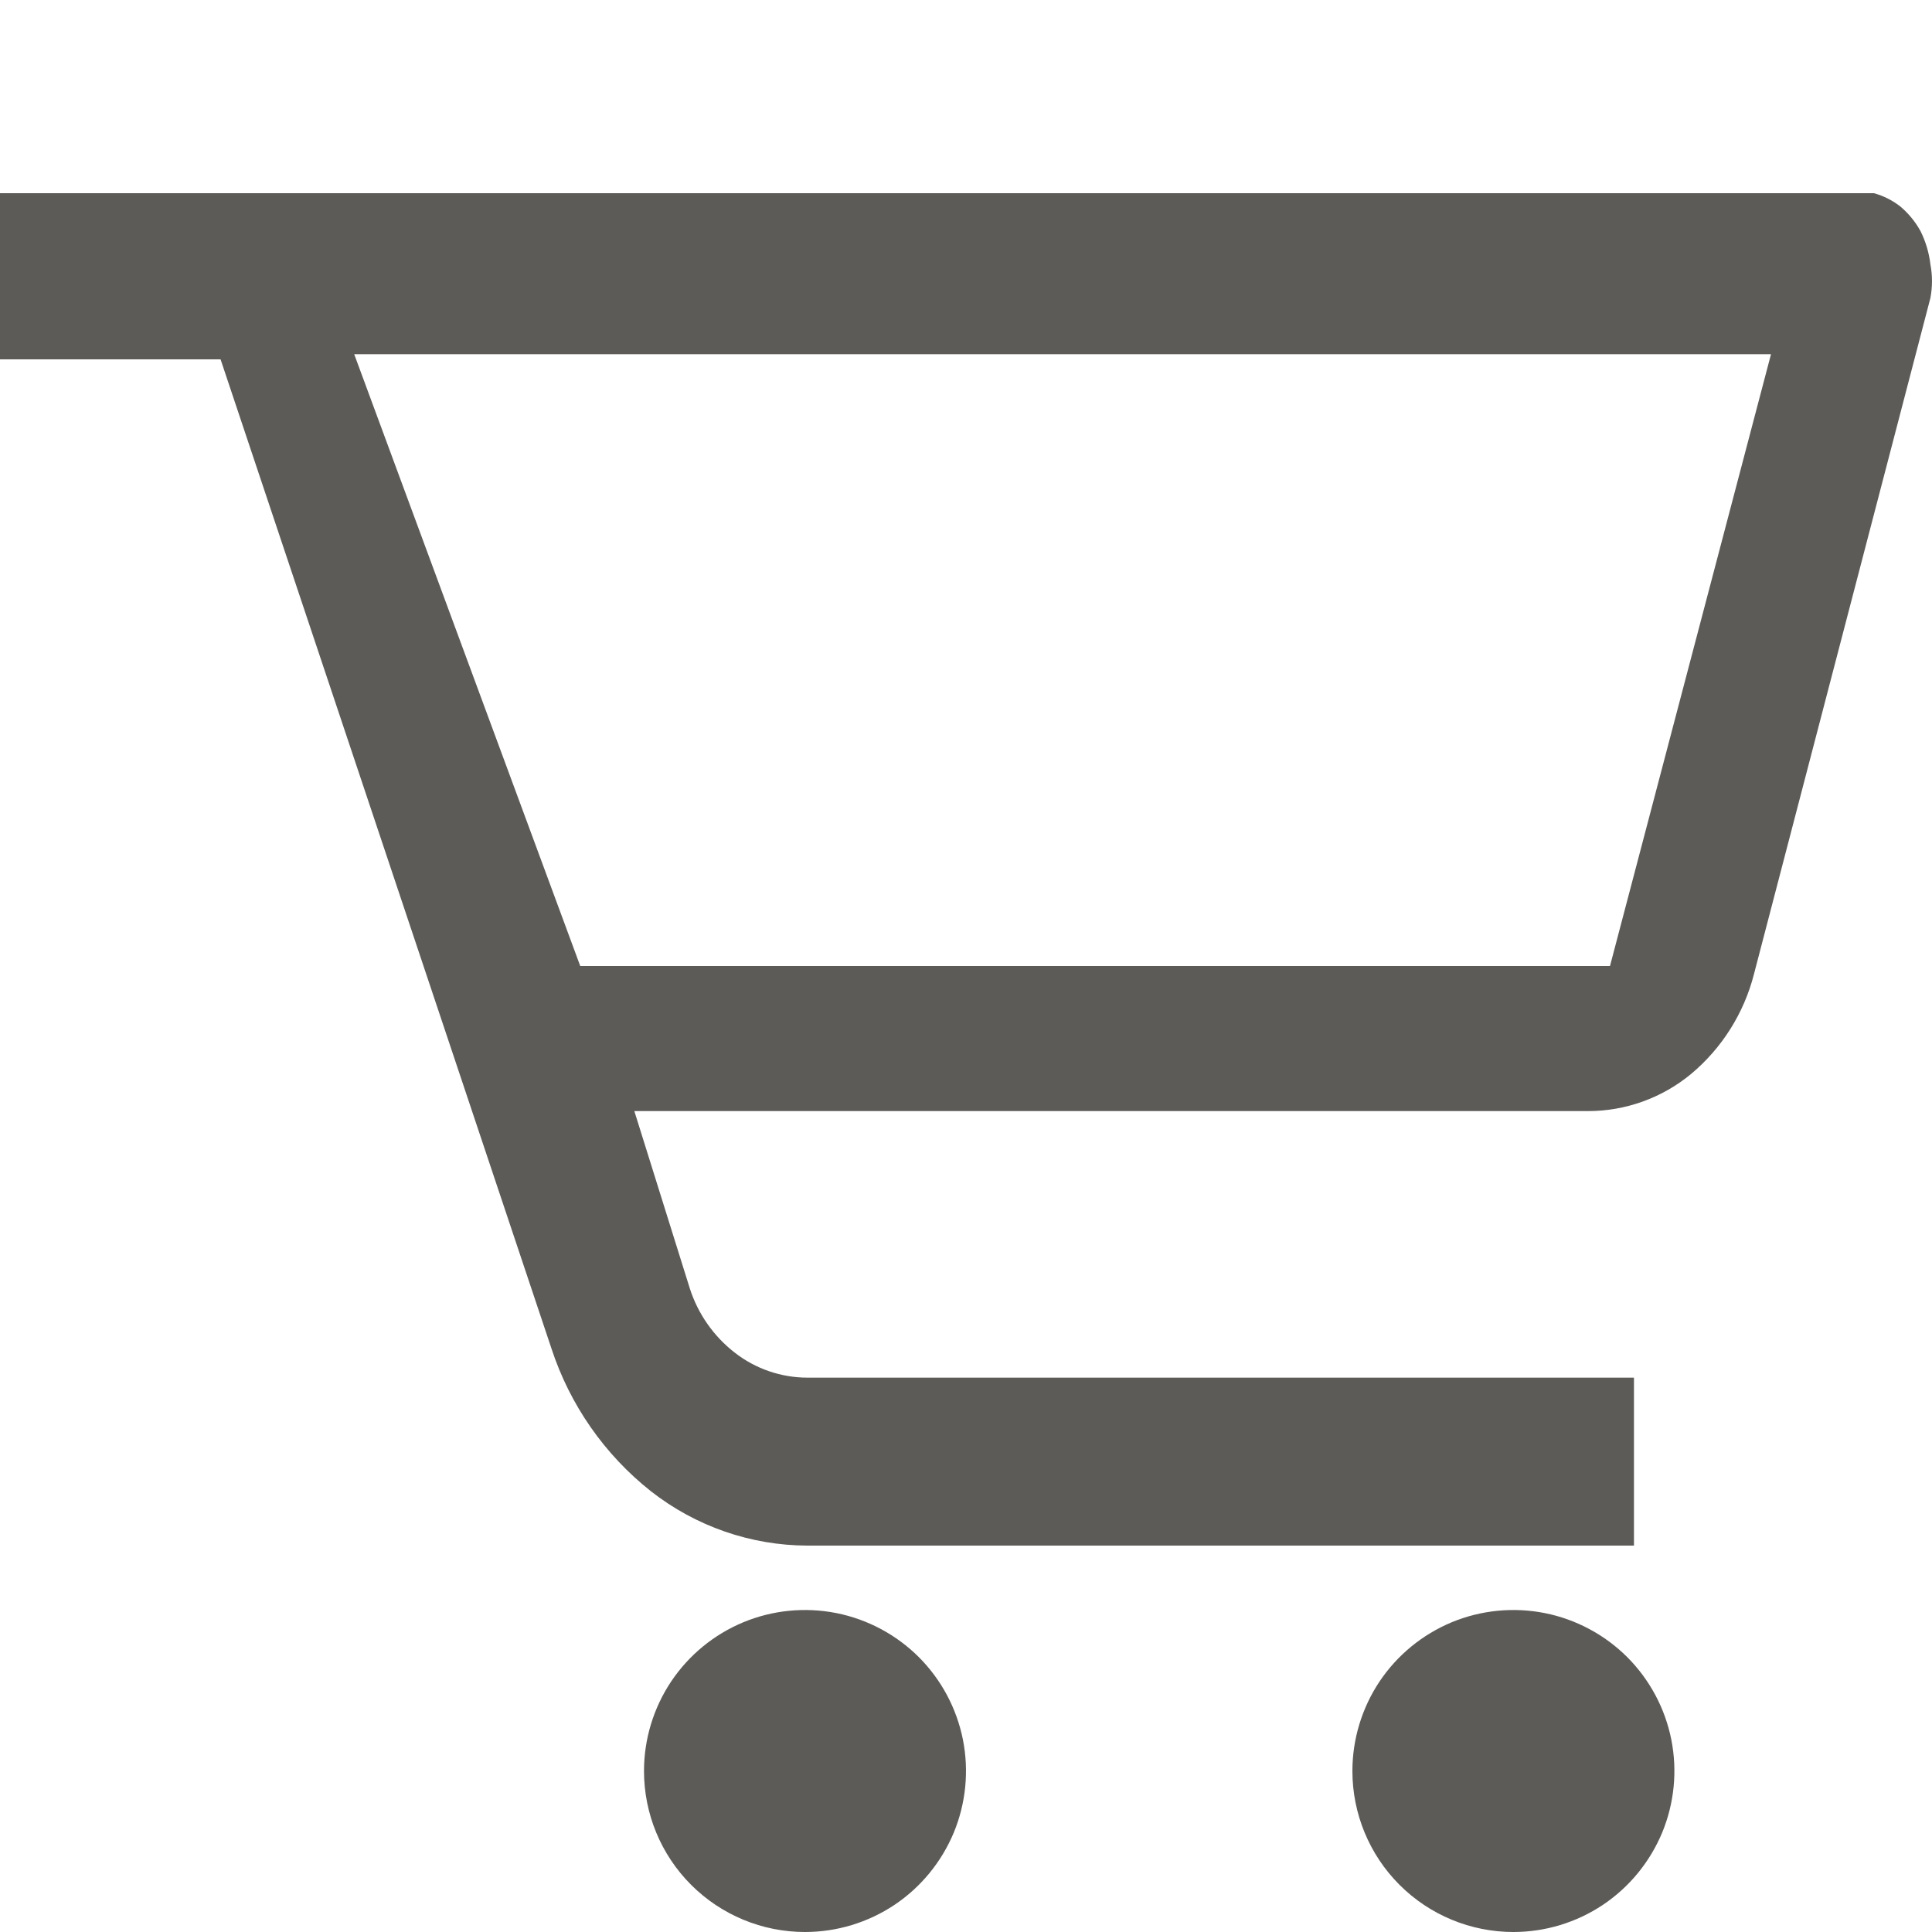
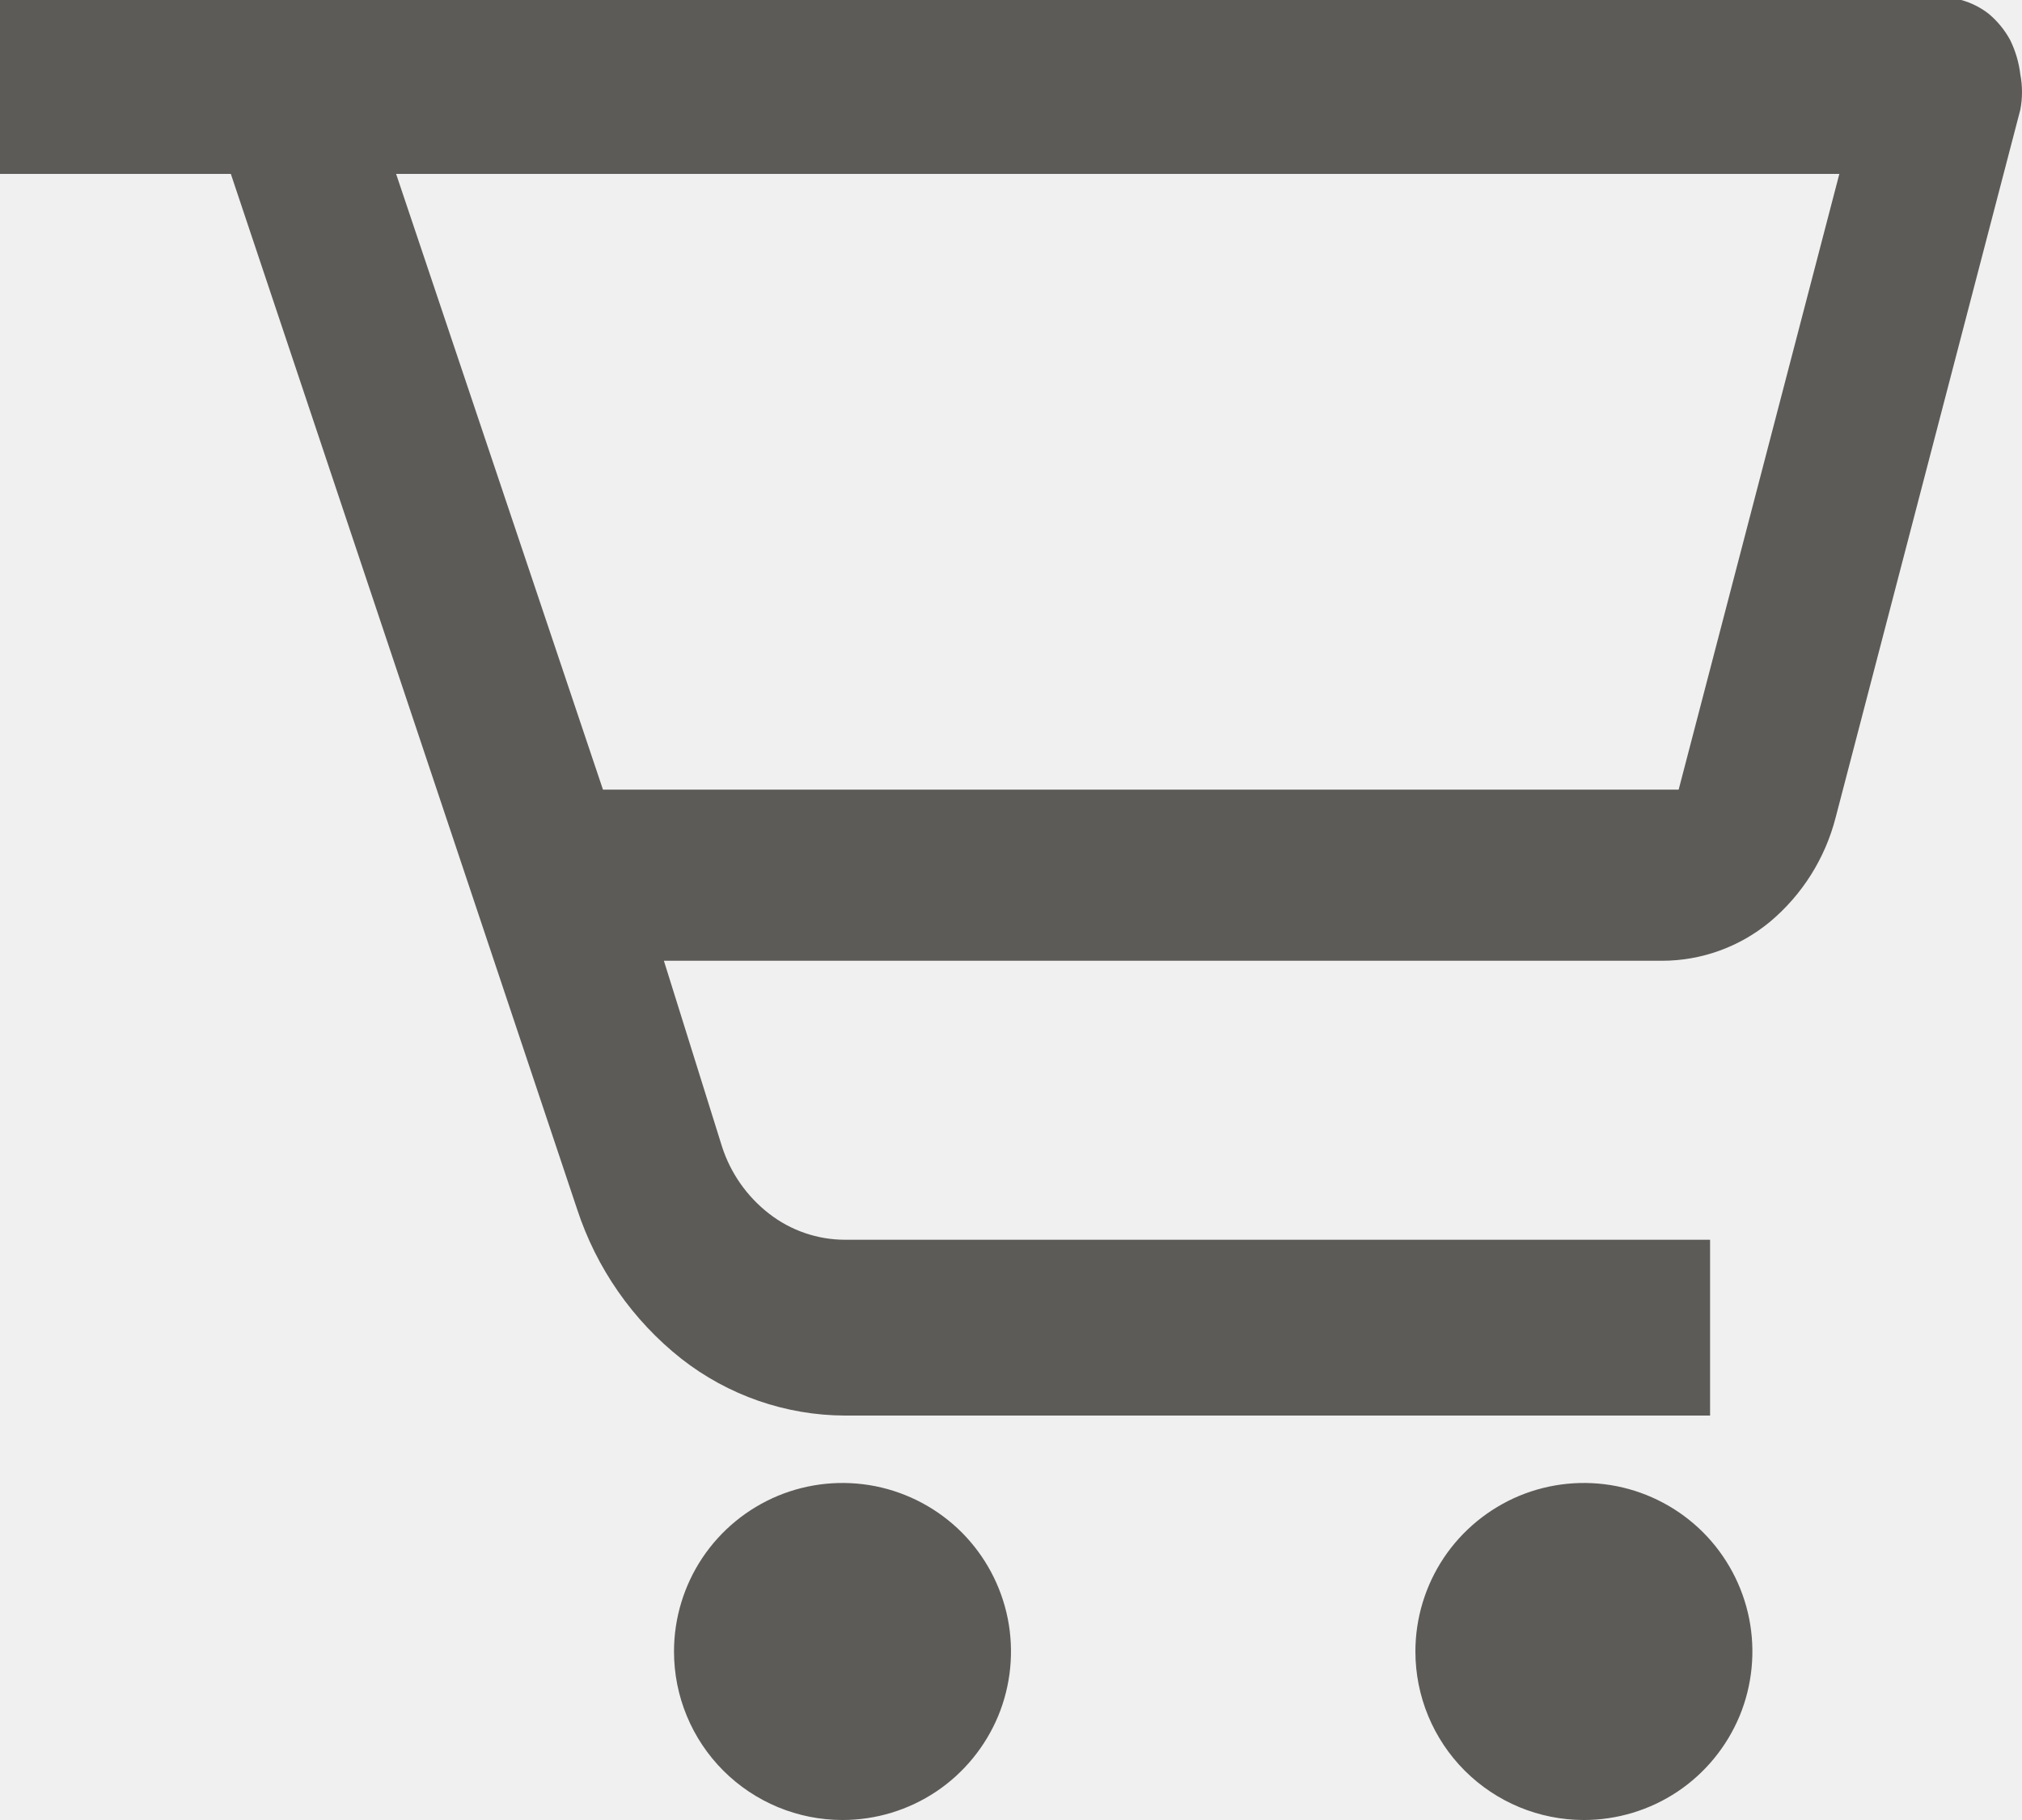
- <svg xmlns="http://www.w3.org/2000/svg" width="30" height="30" viewBox="0 0 30 30" fill="none">
-   <rect width="30" height="30" fill="white" />
-   <path fill-rule="evenodd" clip-rule="evenodd" d="M24.906 14.714H8.946L5.877 5.58H27.29L24.906 14.714ZM0 3V5.58H3.425L8.562 20.937C8.849 21.815 9.388 22.588 10.11 23.158C10.804 23.701 11.657 23.997 12.535 24H25.372V21.392H12.535C12.129 21.391 11.734 21.256 11.412 21.006C11.085 20.753 10.841 20.407 10.713 20.012L9.85 17.253H24.66C25.244 17.253 25.811 17.048 26.262 16.674C26.739 16.274 27.08 15.733 27.235 15.128L29.975 4.628C30.008 4.455 30.008 4.277 29.975 4.104C29.954 3.926 29.903 3.754 29.824 3.593C29.744 3.446 29.637 3.315 29.509 3.207C29.387 3.111 29.247 3.041 29.098 3H0Z" fill="#5D5B58" />
-   <path fill-rule="evenodd" clip-rule="evenodd" d="M12.5 30C12.995 30 13.478 29.853 13.889 29.579C14.3 29.304 14.62 28.913 14.81 28.457C14.999 28 15.048 27.497 14.952 27.012C14.855 26.527 14.617 26.082 14.268 25.732C13.918 25.383 13.473 25.145 12.988 25.048C12.503 24.952 12 25.001 11.543 25.19C11.086 25.38 10.696 25.7 10.421 26.111C10.147 26.522 10 27.006 10 27.5C10 28.163 10.263 28.799 10.732 29.268C11.201 29.737 11.837 30 12.5 30Z" fill="#5D5B58" />
-   <path fill-rule="evenodd" clip-rule="evenodd" d="M23.5 30C23.994 30 24.478 29.853 24.889 29.579C25.3 29.304 25.62 28.913 25.81 28.457C25.999 28 26.048 27.497 25.952 27.012C25.855 26.527 25.617 26.082 25.268 25.732C24.918 25.383 24.473 25.145 23.988 25.048C23.503 24.952 23 25.001 22.543 25.19C22.087 25.38 21.696 25.7 21.421 26.111C21.147 26.522 21 27.006 21 27.5C21 28.163 21.263 28.799 21.732 29.268C22.201 29.737 22.837 30 23.5 30Z" fill="#5D5B58" />
-   <path fill-rule="evenodd" clip-rule="evenodd" d="M25 15H9.01L5.5 5.5H27.5L25 15Z" fill="white" />
+ <svg xmlns="http://www.w3.org/2000/svg" width="30" height="27" viewBox="0 0 30 27" fill="none">
+   <path fill-rule="evenodd" clip-rule="evenodd" d="M24.906 11.714H8.946L5.877 2.58H27.29L24.906 11.714ZM0 0V2.58H3.425L8.562 17.937C8.849 18.815 9.388 19.588 10.11 20.158C10.804 20.701 11.657 20.997 12.535 21H25.372V18.392H12.535C12.129 18.391 11.734 18.256 11.412 18.006C11.085 17.753 10.841 17.407 10.713 17.012L9.85 14.253H24.66C25.244 14.253 25.811 14.048 26.262 13.674C26.739 13.274 27.08 12.733 27.235 12.128L29.975 1.628C30.008 1.455 30.008 1.277 29.975 1.104C29.954 0.926 29.903 0.754 29.824 0.593C29.744 0.446 29.637 0.315 29.509 0.207C29.387 0.111 29.247 0.041 29.098 0H0Z" fill="#5D5B58" />
+   <path fill-rule="evenodd" clip-rule="evenodd" d="M12.5 27C12.995 27 13.478 26.853 13.889 26.579C14.3 26.304 14.62 25.913 14.81 25.457C14.999 25 15.048 24.497 14.952 24.012C14.855 23.527 14.617 23.082 14.268 22.732C13.918 22.383 13.473 22.145 12.988 22.048C12.503 21.952 12 22.001 11.543 22.19C11.086 22.38 10.696 22.7 10.421 23.111C10.147 23.522 10 24.006 10 24.5C10 25.163 10.263 25.799 10.732 26.268C11.201 26.737 11.837 27 12.5 27Z" fill="#5D5B58" />
+   <path fill-rule="evenodd" clip-rule="evenodd" d="M23.5 27C23.994 27 24.478 26.853 24.889 26.579C25.3 26.304 25.62 25.913 25.81 25.457C25.999 25 26.048 24.497 25.952 24.012C25.855 23.527 25.617 23.082 25.268 22.732C24.918 22.383 24.473 22.145 23.988 22.048C23.503 21.952 23 22.001 22.543 22.19C22.087 22.38 21.696 22.7 21.421 23.111C21.147 23.522 21 24.006 21 24.5C21 25.163 21.263 25.799 21.732 26.268C22.201 26.737 22.837 27 23.5 27Z" fill="#5D5B58" />
</svg>
